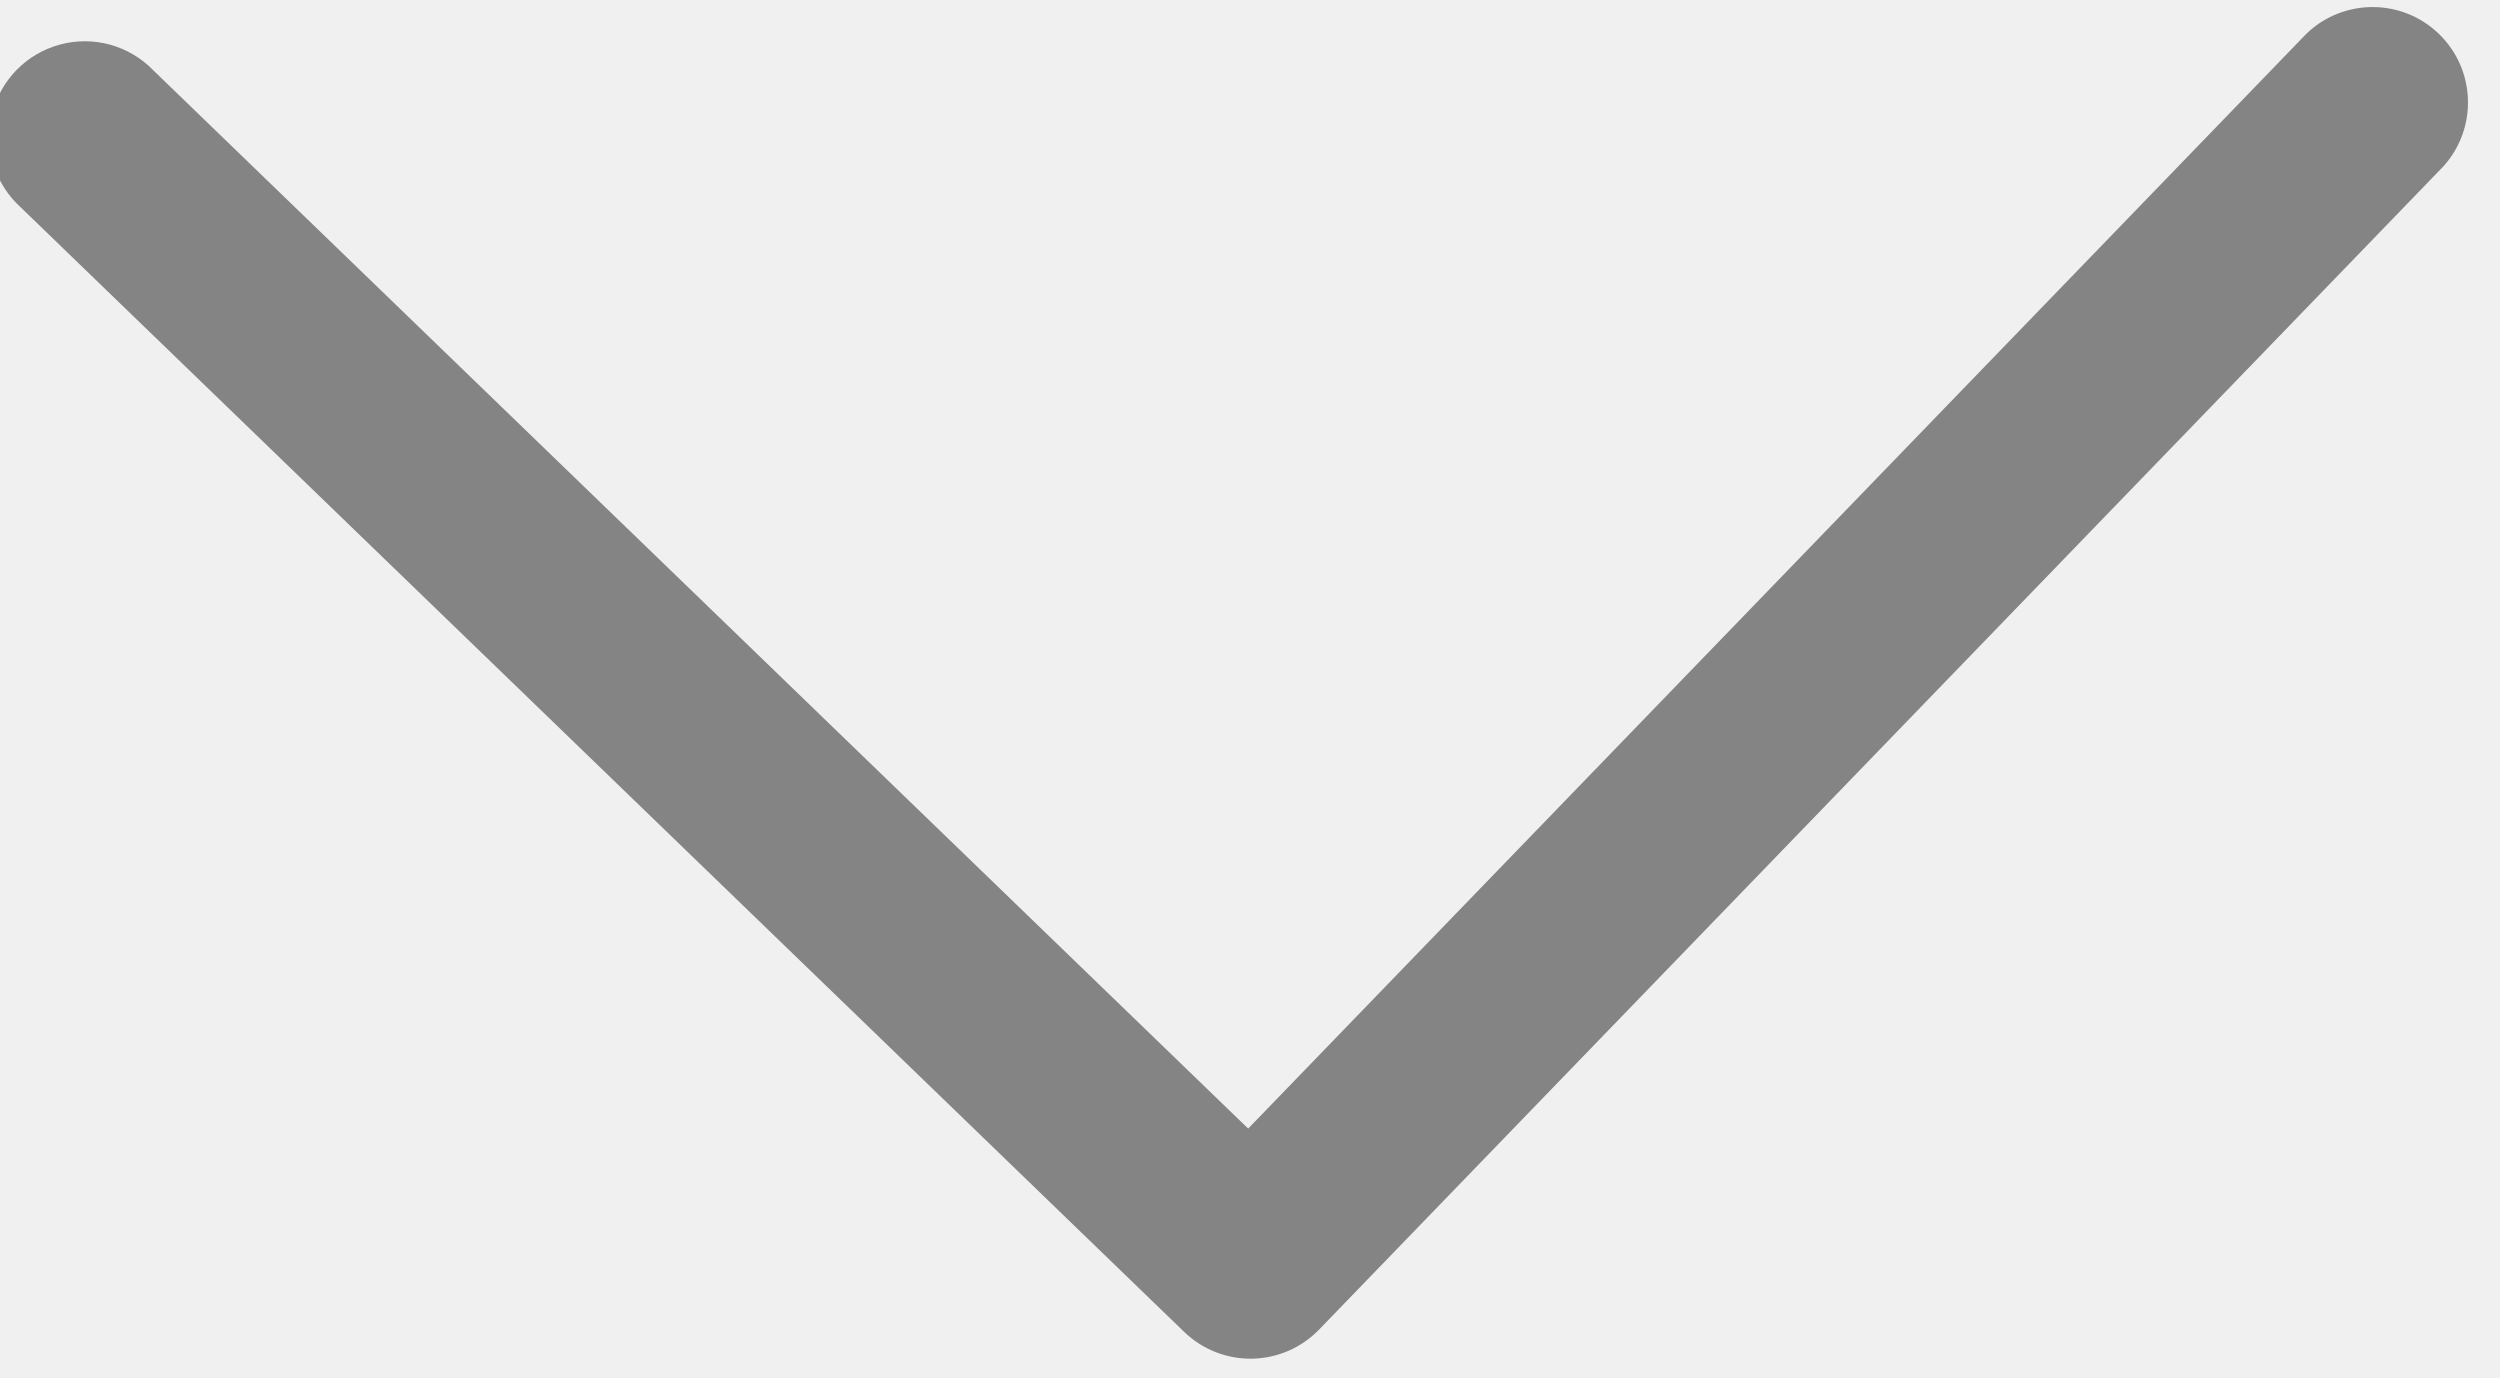
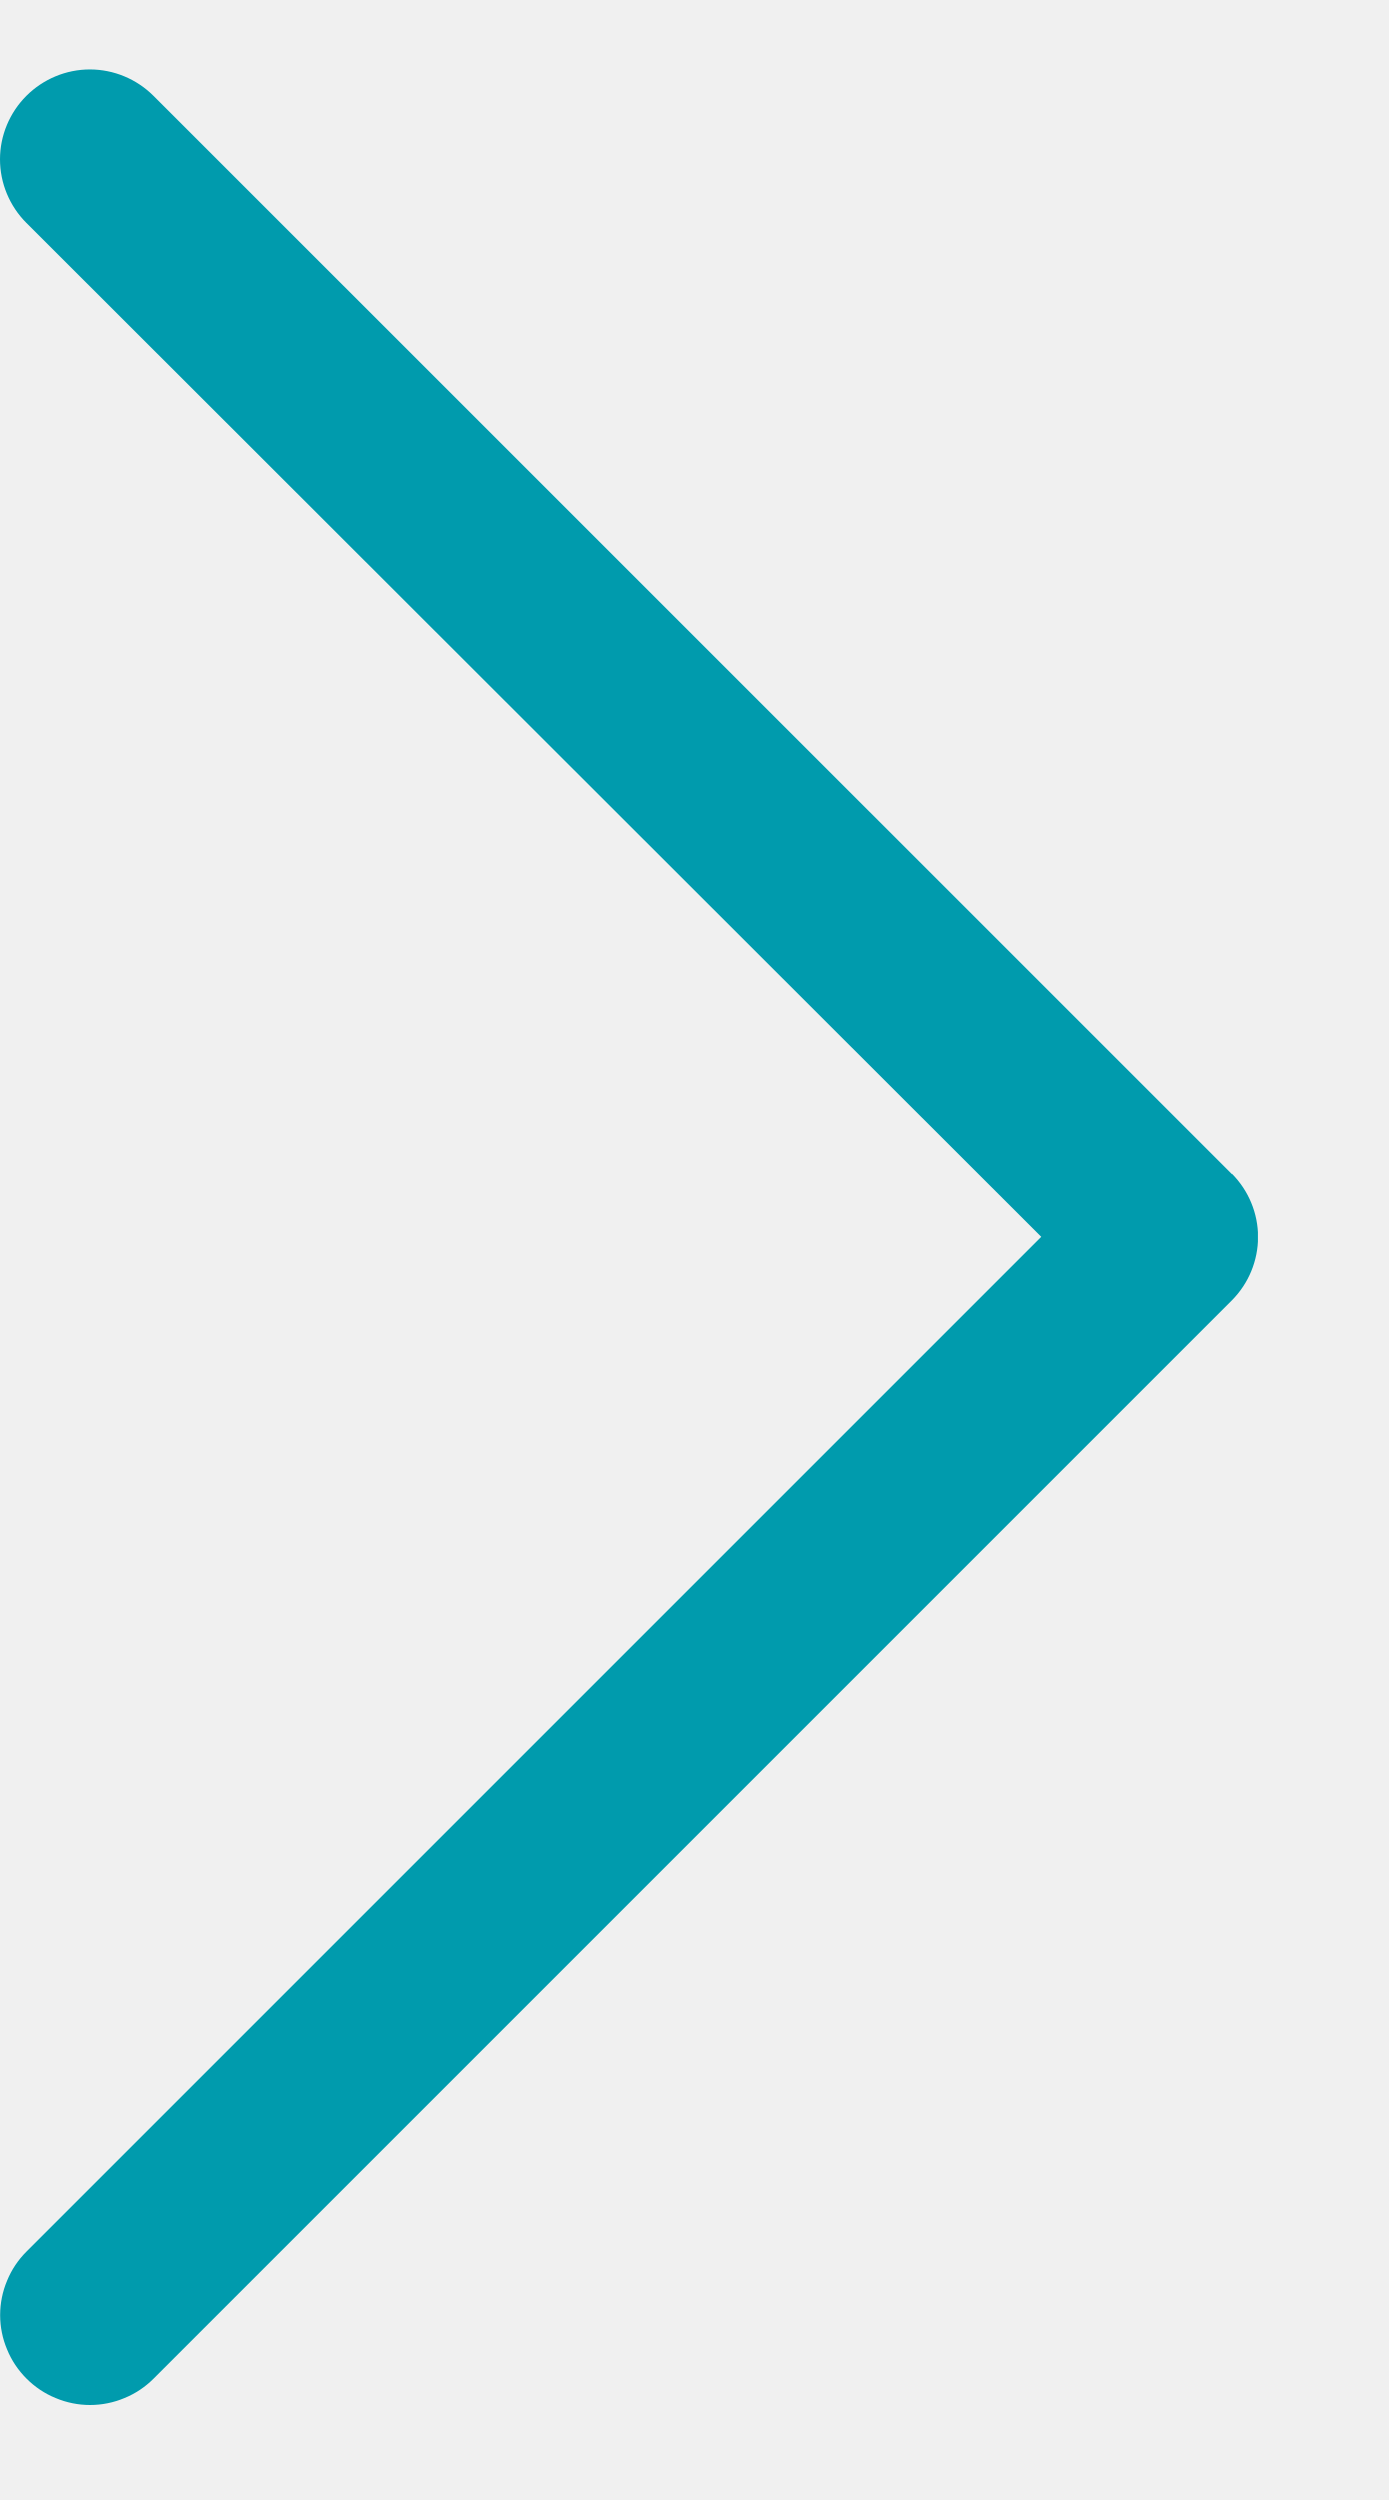
- <svg xmlns="http://www.w3.org/2000/svg" width="12.555" height="6.917" viewBox="0 0 12.555 6.917">
-   <g id="next" transform="matrix(0.017, 1, -1, 0.017, 10.653, -102.281)">
-     <g id="Group_74" data-name="Group 74" transform="translate(102.297 0)">
-       <path id="Path_56" data-name="Path 56" d="M108.858,5.879,103.114.135a.479.479,0,0,0-.677.677l5.406,5.406-5.406,5.406a.479.479,0,1,0,.677.677l5.744-5.744A.479.479,0,0,0,108.858,5.879Z" transform="translate(-102.297 0)" fill="#848484" />
-     </g>
+ <svg xmlns="http://www.w3.org/2000/svg" width="10" height="18" viewBox="0 0 10 18" fill="none">
+   <g clip-path="url(#clip0_105_32)">
+     <path d="M8.87 8.454L1.105 0.69C0.984 0.569 0.819 0.5 0.647 0.5C0.476 0.5 0.311 0.569 0.19 0.69C0.069 0.811 0 0.976 0 1.147C0 1.319 0.069 1.484 0.19 1.605L7.497 8.905L0.191 16.211C0.131 16.271 0.083 16.342 0.051 16.421C0.018 16.499 0.001 16.584 0.001 16.669C0.001 16.753 0.018 16.838 0.051 16.916C0.083 16.995 0.131 17.066 0.191 17.126C0.251 17.186 0.322 17.234 0.401 17.266C0.479 17.299 0.564 17.316 0.648 17.316C0.733 17.316 0.818 17.299 0.896 17.266C0.975 17.234 1.046 17.186 1.106 17.126L8.87 9.362C8.99 9.241 9.058 9.077 9.058 8.906C9.058 8.736 8.99 8.572 8.87 8.451V8.454Z" fill="#009BAD" />
  </g>
+   <defs>
+     <clipPath id="clip0_105_32">
+       <rect width="9.057" height="16.818" fill="white" transform="translate(0 0.5)" />
+     </clipPath>
+   </defs>
</svg>
